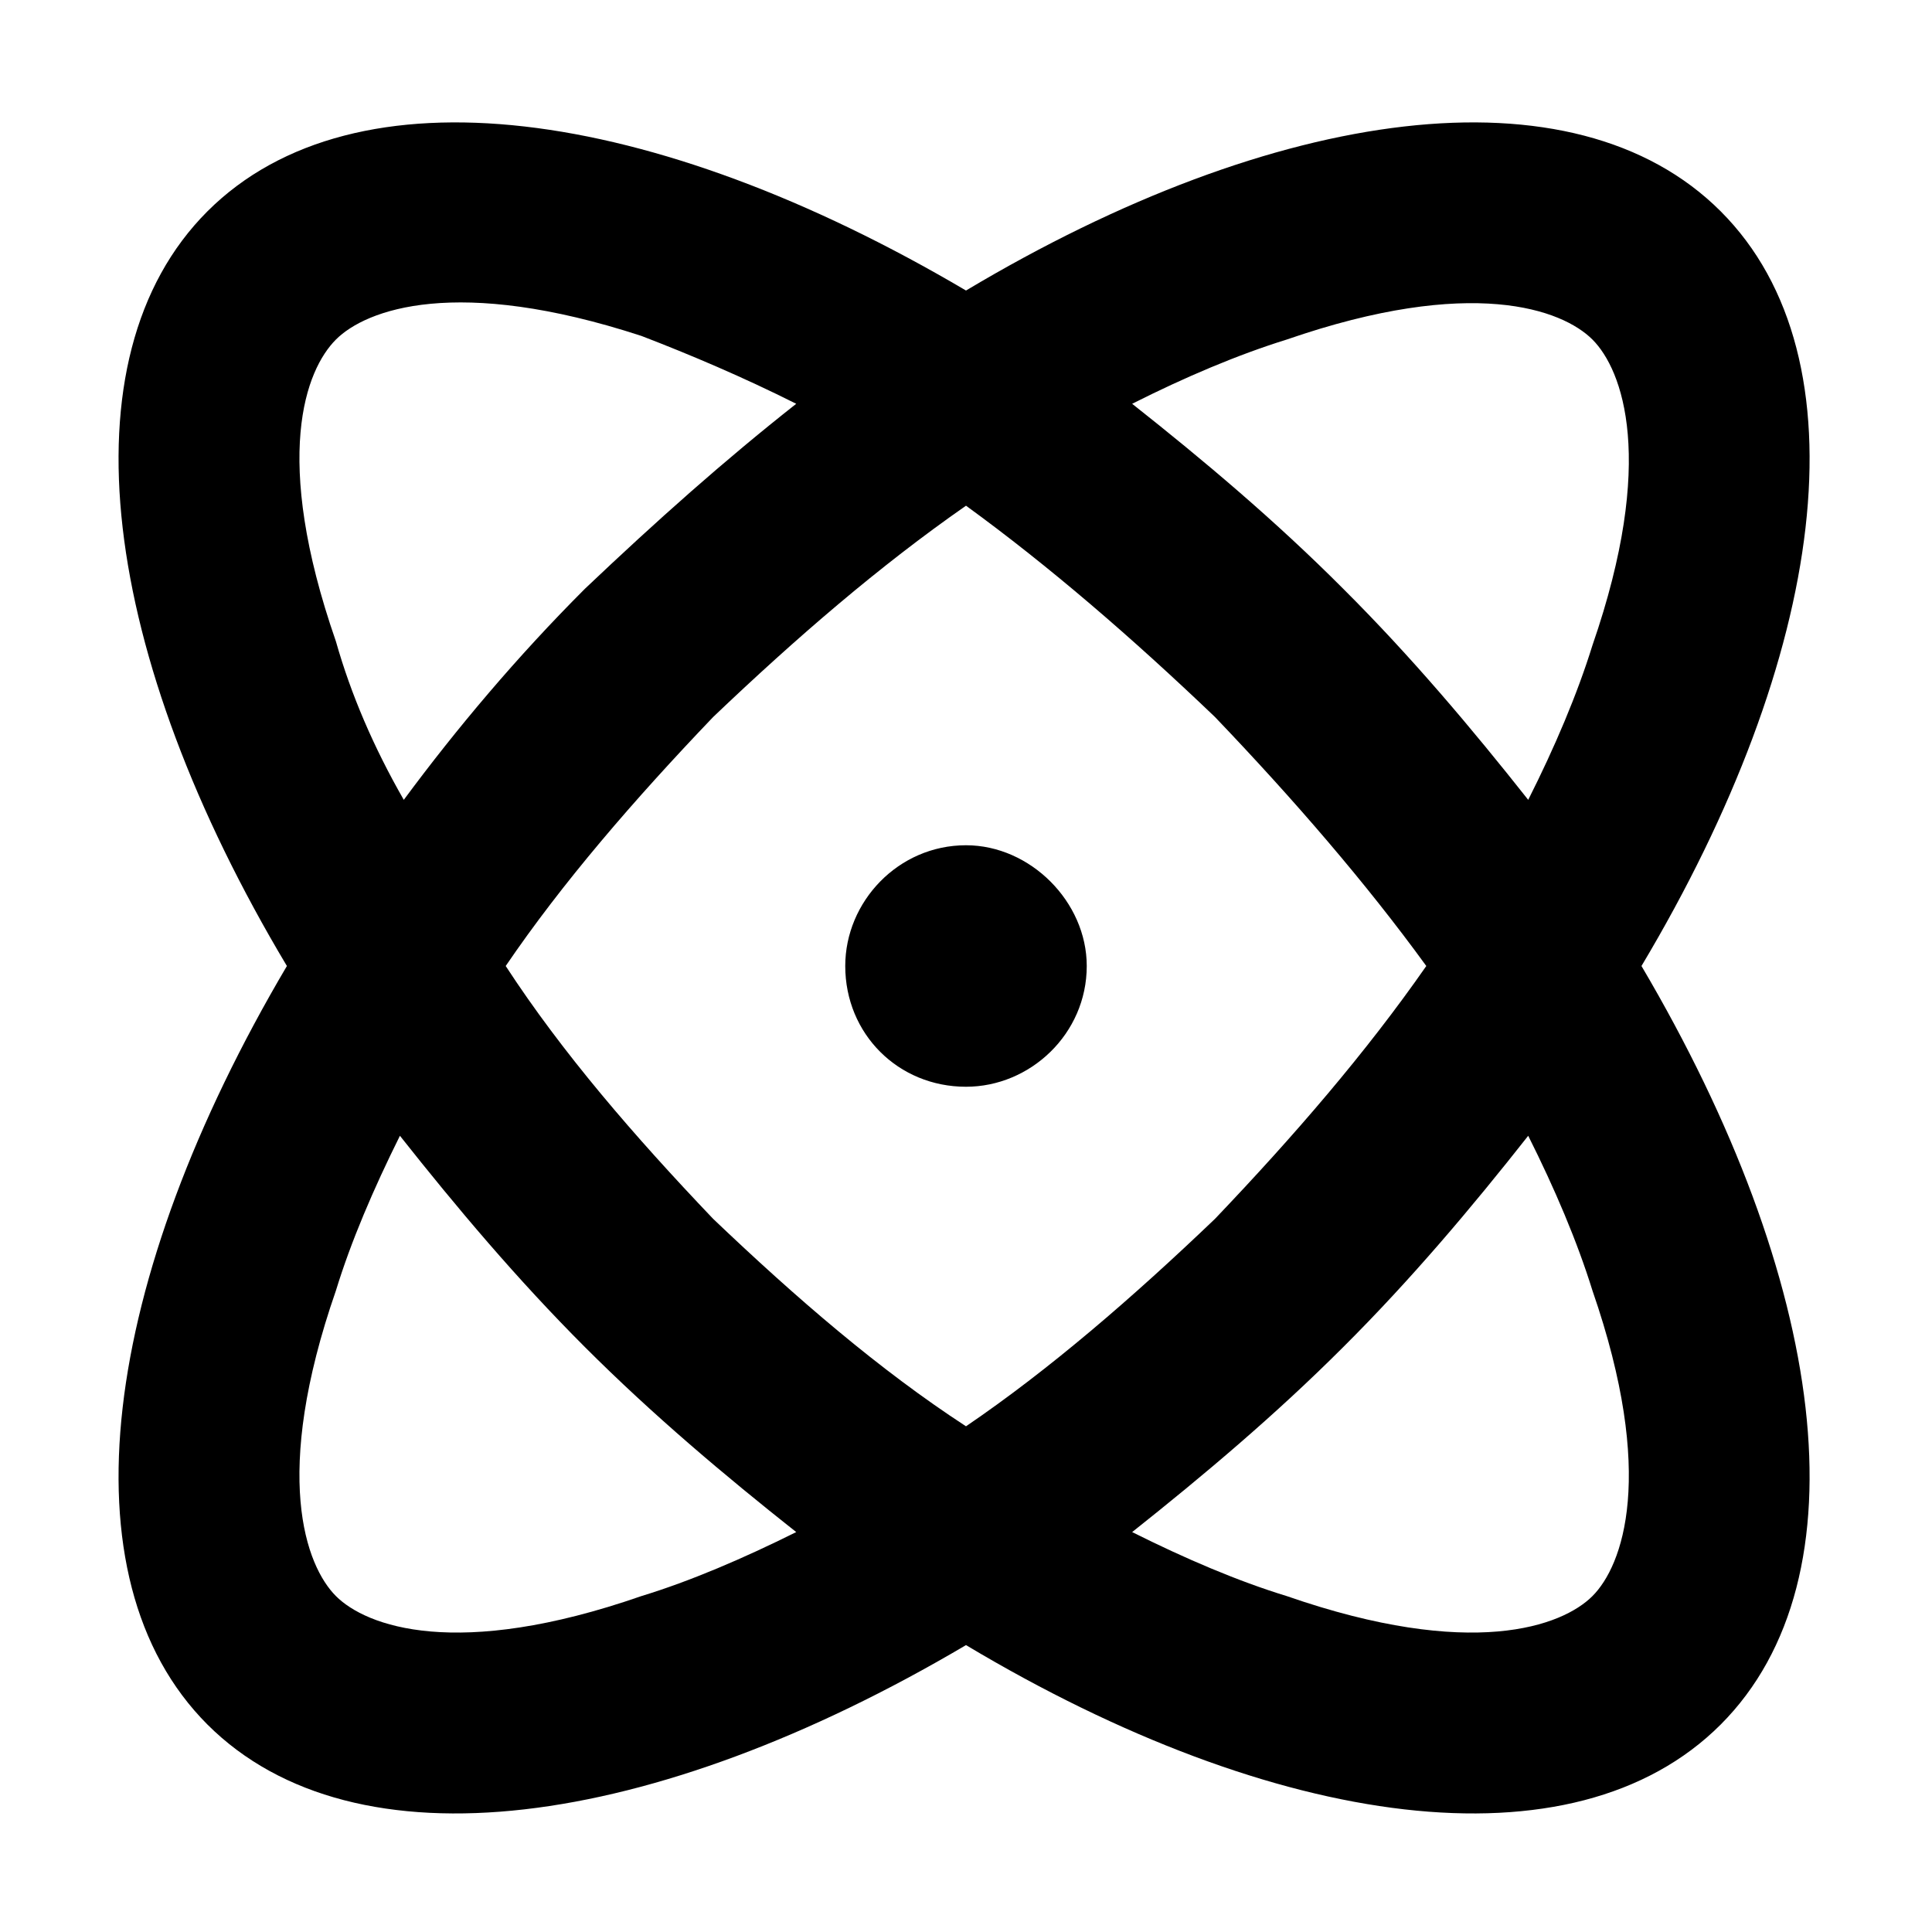
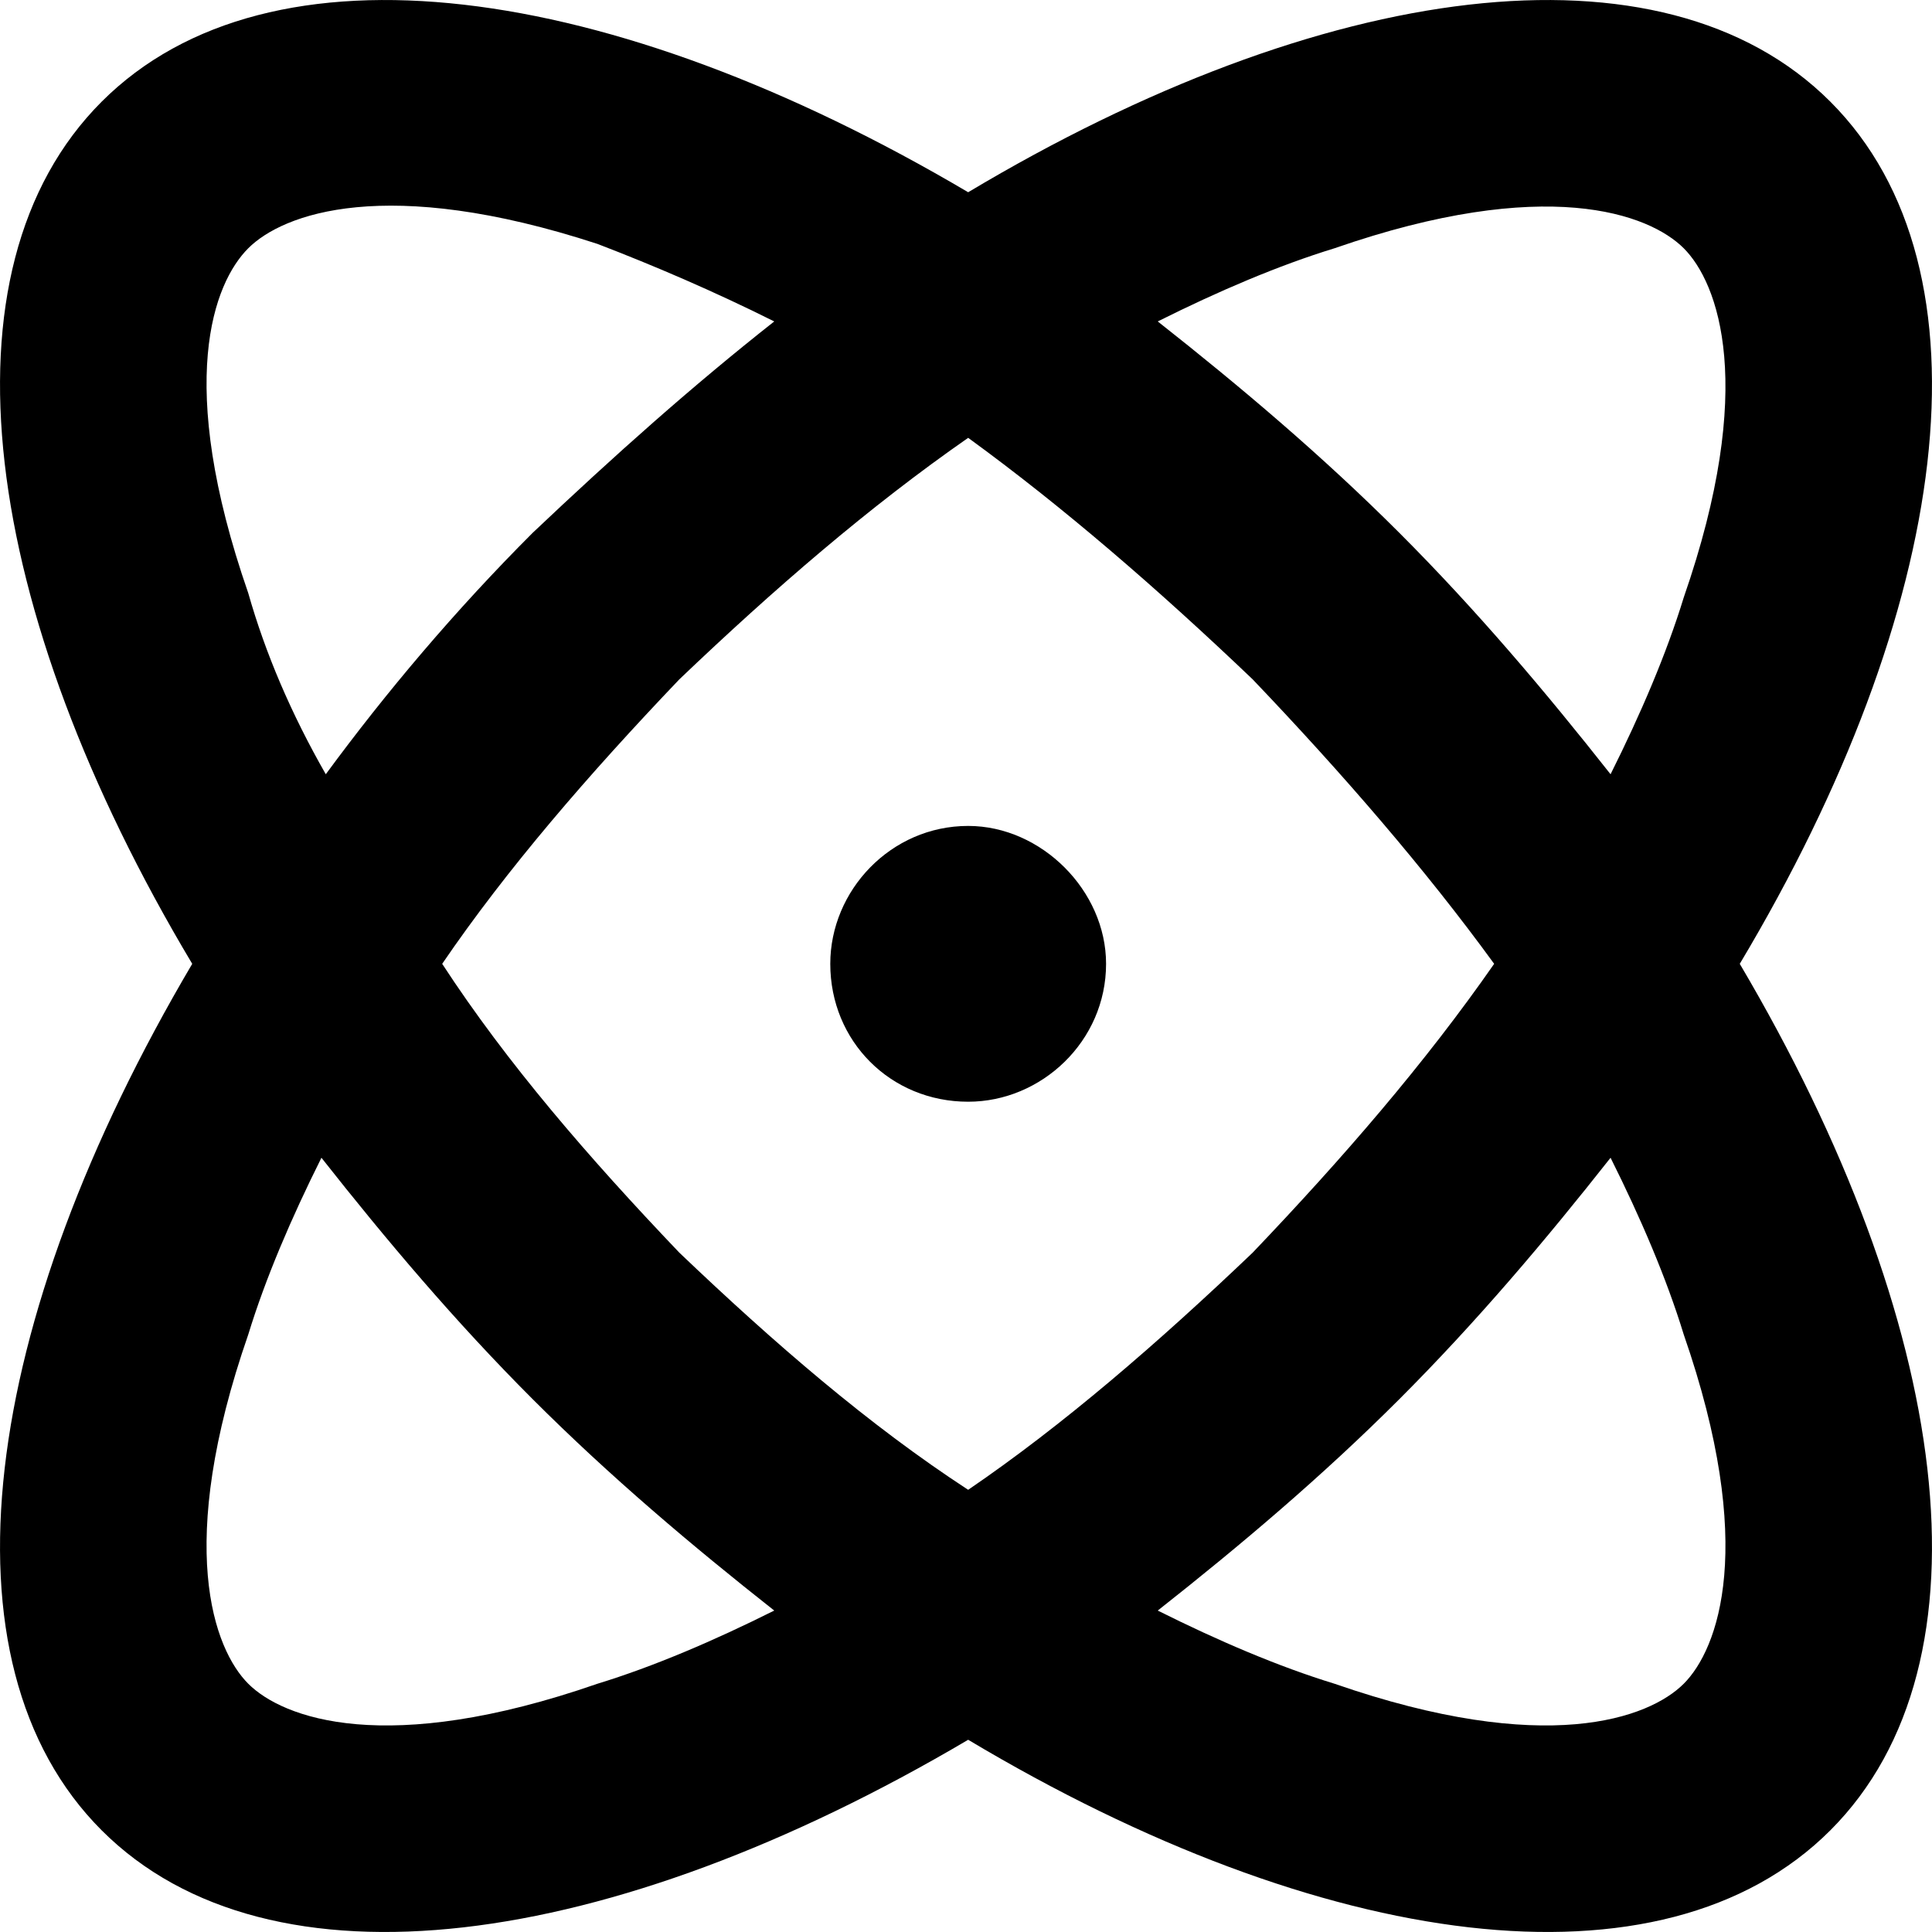
<svg xmlns="http://www.w3.org/2000/svg" width="8" height="8" viewBox="0 0 8 8" fill="none">
-   <path d="M1.391 6.609C1.516 6.734 1.891 6.875 2.656 6.609C2.859 6.547 3.078 6.453 3.297 6.344C3 6.109 2.703 5.859 2.422 5.578C2.141 5.297 1.891 5 1.656 4.703C1.547 4.922 1.453 5.141 1.391 5.344C1.125 6.109 1.266 6.484 1.391 6.609ZM1.188 4C0.422 2.719 0.25 1.484 0.859 0.875C1.469 0.266 2.703 0.438 4 1.203C5.281 0.438 6.516 0.266 7.125 0.875C7.734 1.484 7.562 2.719 6.797 4C7.562 5.297 7.734 6.531 7.125 7.141C6.516 7.75 5.281 7.578 4 6.812C2.703 7.578 1.469 7.75 0.859 7.141C0.25 6.531 0.422 5.297 1.188 4ZM1.672 3.312C1.891 3.016 2.141 2.719 2.422 2.438C2.719 2.156 3 1.906 3.297 1.672C3.078 1.562 2.859 1.469 2.656 1.391C1.891 1.141 1.516 1.281 1.391 1.406C1.266 1.531 1.125 1.891 1.391 2.656C1.453 2.875 1.547 3.094 1.672 3.312ZM4 2.094C3.641 2.344 3.297 2.641 2.953 2.969C2.625 3.312 2.328 3.656 2.094 4C2.328 4.359 2.625 4.703 2.953 5.047C3.297 5.375 3.641 5.672 4 5.906C4.344 5.672 4.688 5.375 5.031 5.047C5.359 4.703 5.656 4.359 5.906 4C5.656 3.656 5.359 3.312 5.031 2.969C4.688 2.641 4.344 2.344 4 2.094ZM6.328 3.312C6.438 3.094 6.531 2.875 6.594 2.672C6.859 1.906 6.719 1.531 6.594 1.406C6.469 1.281 6.094 1.141 5.328 1.406C5.125 1.469 4.906 1.562 4.688 1.672C4.984 1.906 5.281 2.156 5.562 2.438C5.844 2.719 6.094 3.016 6.328 3.312ZM6.328 4.703C6.094 5 5.844 5.297 5.562 5.578C5.281 5.859 4.984 6.109 4.688 6.344C4.906 6.453 5.125 6.547 5.328 6.609C6.094 6.875 6.469 6.734 6.594 6.609C6.719 6.484 6.859 6.109 6.594 5.344C6.531 5.141 6.438 4.922 6.328 4.703ZM3.5 4C3.5 3.734 3.719 3.5 4 3.5C4.266 3.5 4.5 3.734 4.5 4C4.5 4.281 4.266 4.5 4 4.5C3.719 4.5 3.5 4.281 3.5 4Z" fill="black" />
+   <path d="M1.028 6.972C1.171 7.115 1.599 7.276 2.474 6.972C2.706 6.901 2.956 6.794 3.206 6.669C2.866 6.401 2.527 6.115 2.206 5.794C1.885 5.473 1.599 5.134 1.331 4.794C1.206 5.044 1.099 5.294 1.028 5.526C0.724 6.401 0.885 6.829 1.028 6.972ZM0.796 3.991C-0.079 2.527 -0.275 1.117 0.421 0.421C1.117 -0.275 2.527 -0.079 4.009 0.796C5.473 -0.079 6.883 -0.275 7.579 0.421C8.275 1.117 8.079 2.527 7.204 3.991C8.079 5.473 8.275 6.883 7.579 7.579C6.883 8.275 5.473 8.079 4.009 7.204C2.527 8.079 1.117 8.275 0.421 7.579C-0.275 6.883 -0.079 5.473 0.796 3.991ZM1.349 3.206C1.599 2.866 1.885 2.527 2.206 2.206C2.545 1.885 2.866 1.599 3.206 1.331C2.956 1.206 2.706 1.099 2.474 1.01C1.599 0.724 1.171 0.885 1.028 1.028C0.885 1.171 0.724 1.581 1.028 2.456C1.099 2.706 1.206 2.956 1.349 3.206ZM4.009 1.813C3.598 2.099 3.206 2.438 2.813 2.813C2.438 3.206 2.099 3.598 1.831 3.991C2.099 4.402 2.438 4.794 2.813 5.187C3.206 5.562 3.598 5.901 4.009 6.169C4.402 5.901 4.794 5.562 5.187 5.187C5.562 4.794 5.901 4.402 6.187 3.991C5.901 3.598 5.562 3.206 5.187 2.813C4.794 2.438 4.402 2.099 4.009 1.813ZM6.669 3.206C6.794 2.956 6.901 2.706 6.972 2.474C7.276 1.599 7.115 1.171 6.972 1.028C6.829 0.885 6.401 0.724 5.526 1.028C5.294 1.099 5.044 1.206 4.794 1.331C5.134 1.599 5.473 1.885 5.794 2.206C6.115 2.527 6.401 2.866 6.669 3.206ZM6.669 4.794C6.401 5.134 6.115 5.473 5.794 5.794C5.473 6.115 5.134 6.401 4.794 6.669C5.044 6.794 5.294 6.901 5.526 6.972C6.401 7.276 6.829 7.115 6.972 6.972C7.115 6.829 7.276 6.401 6.972 5.526C6.901 5.294 6.794 5.044 6.669 4.794ZM3.438 3.991C3.438 3.688 3.688 3.42 4.009 3.42C4.312 3.42 4.58 3.688 4.58 3.991C4.58 4.312 4.312 4.562 4.009 4.562C3.688 4.562 3.438 4.312 3.438 3.991Z" fill="black" />
</svg>
